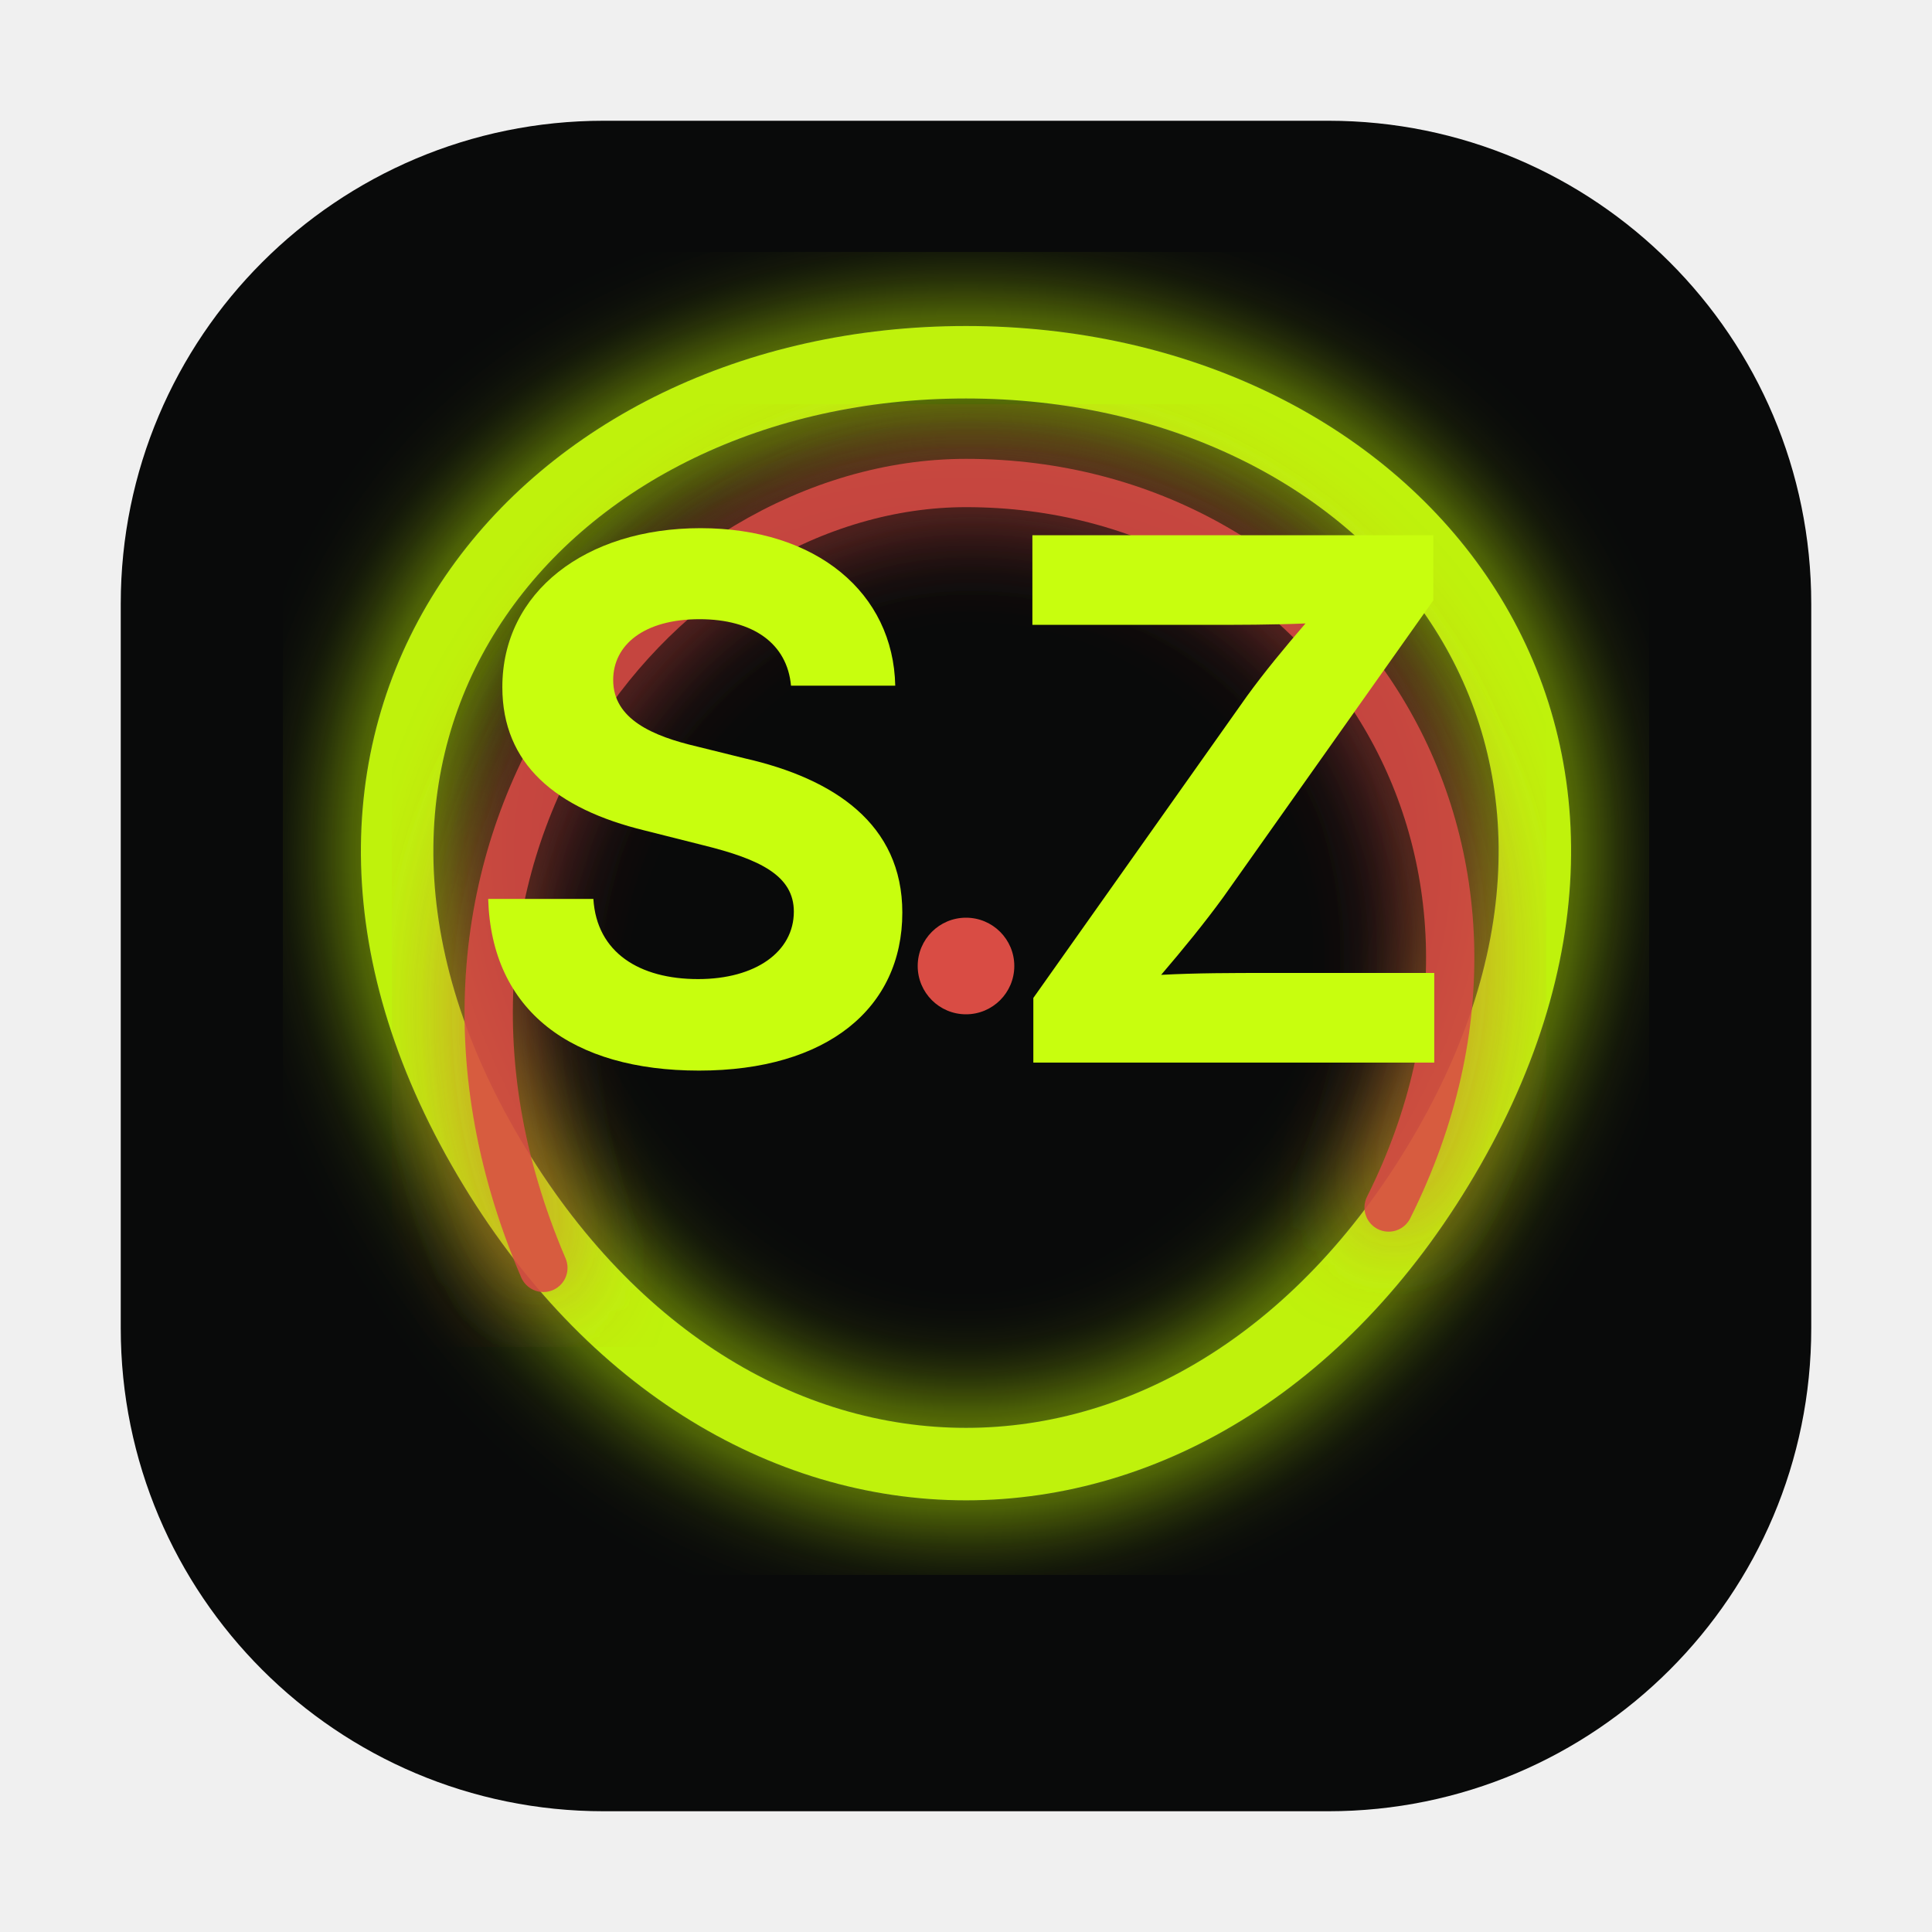
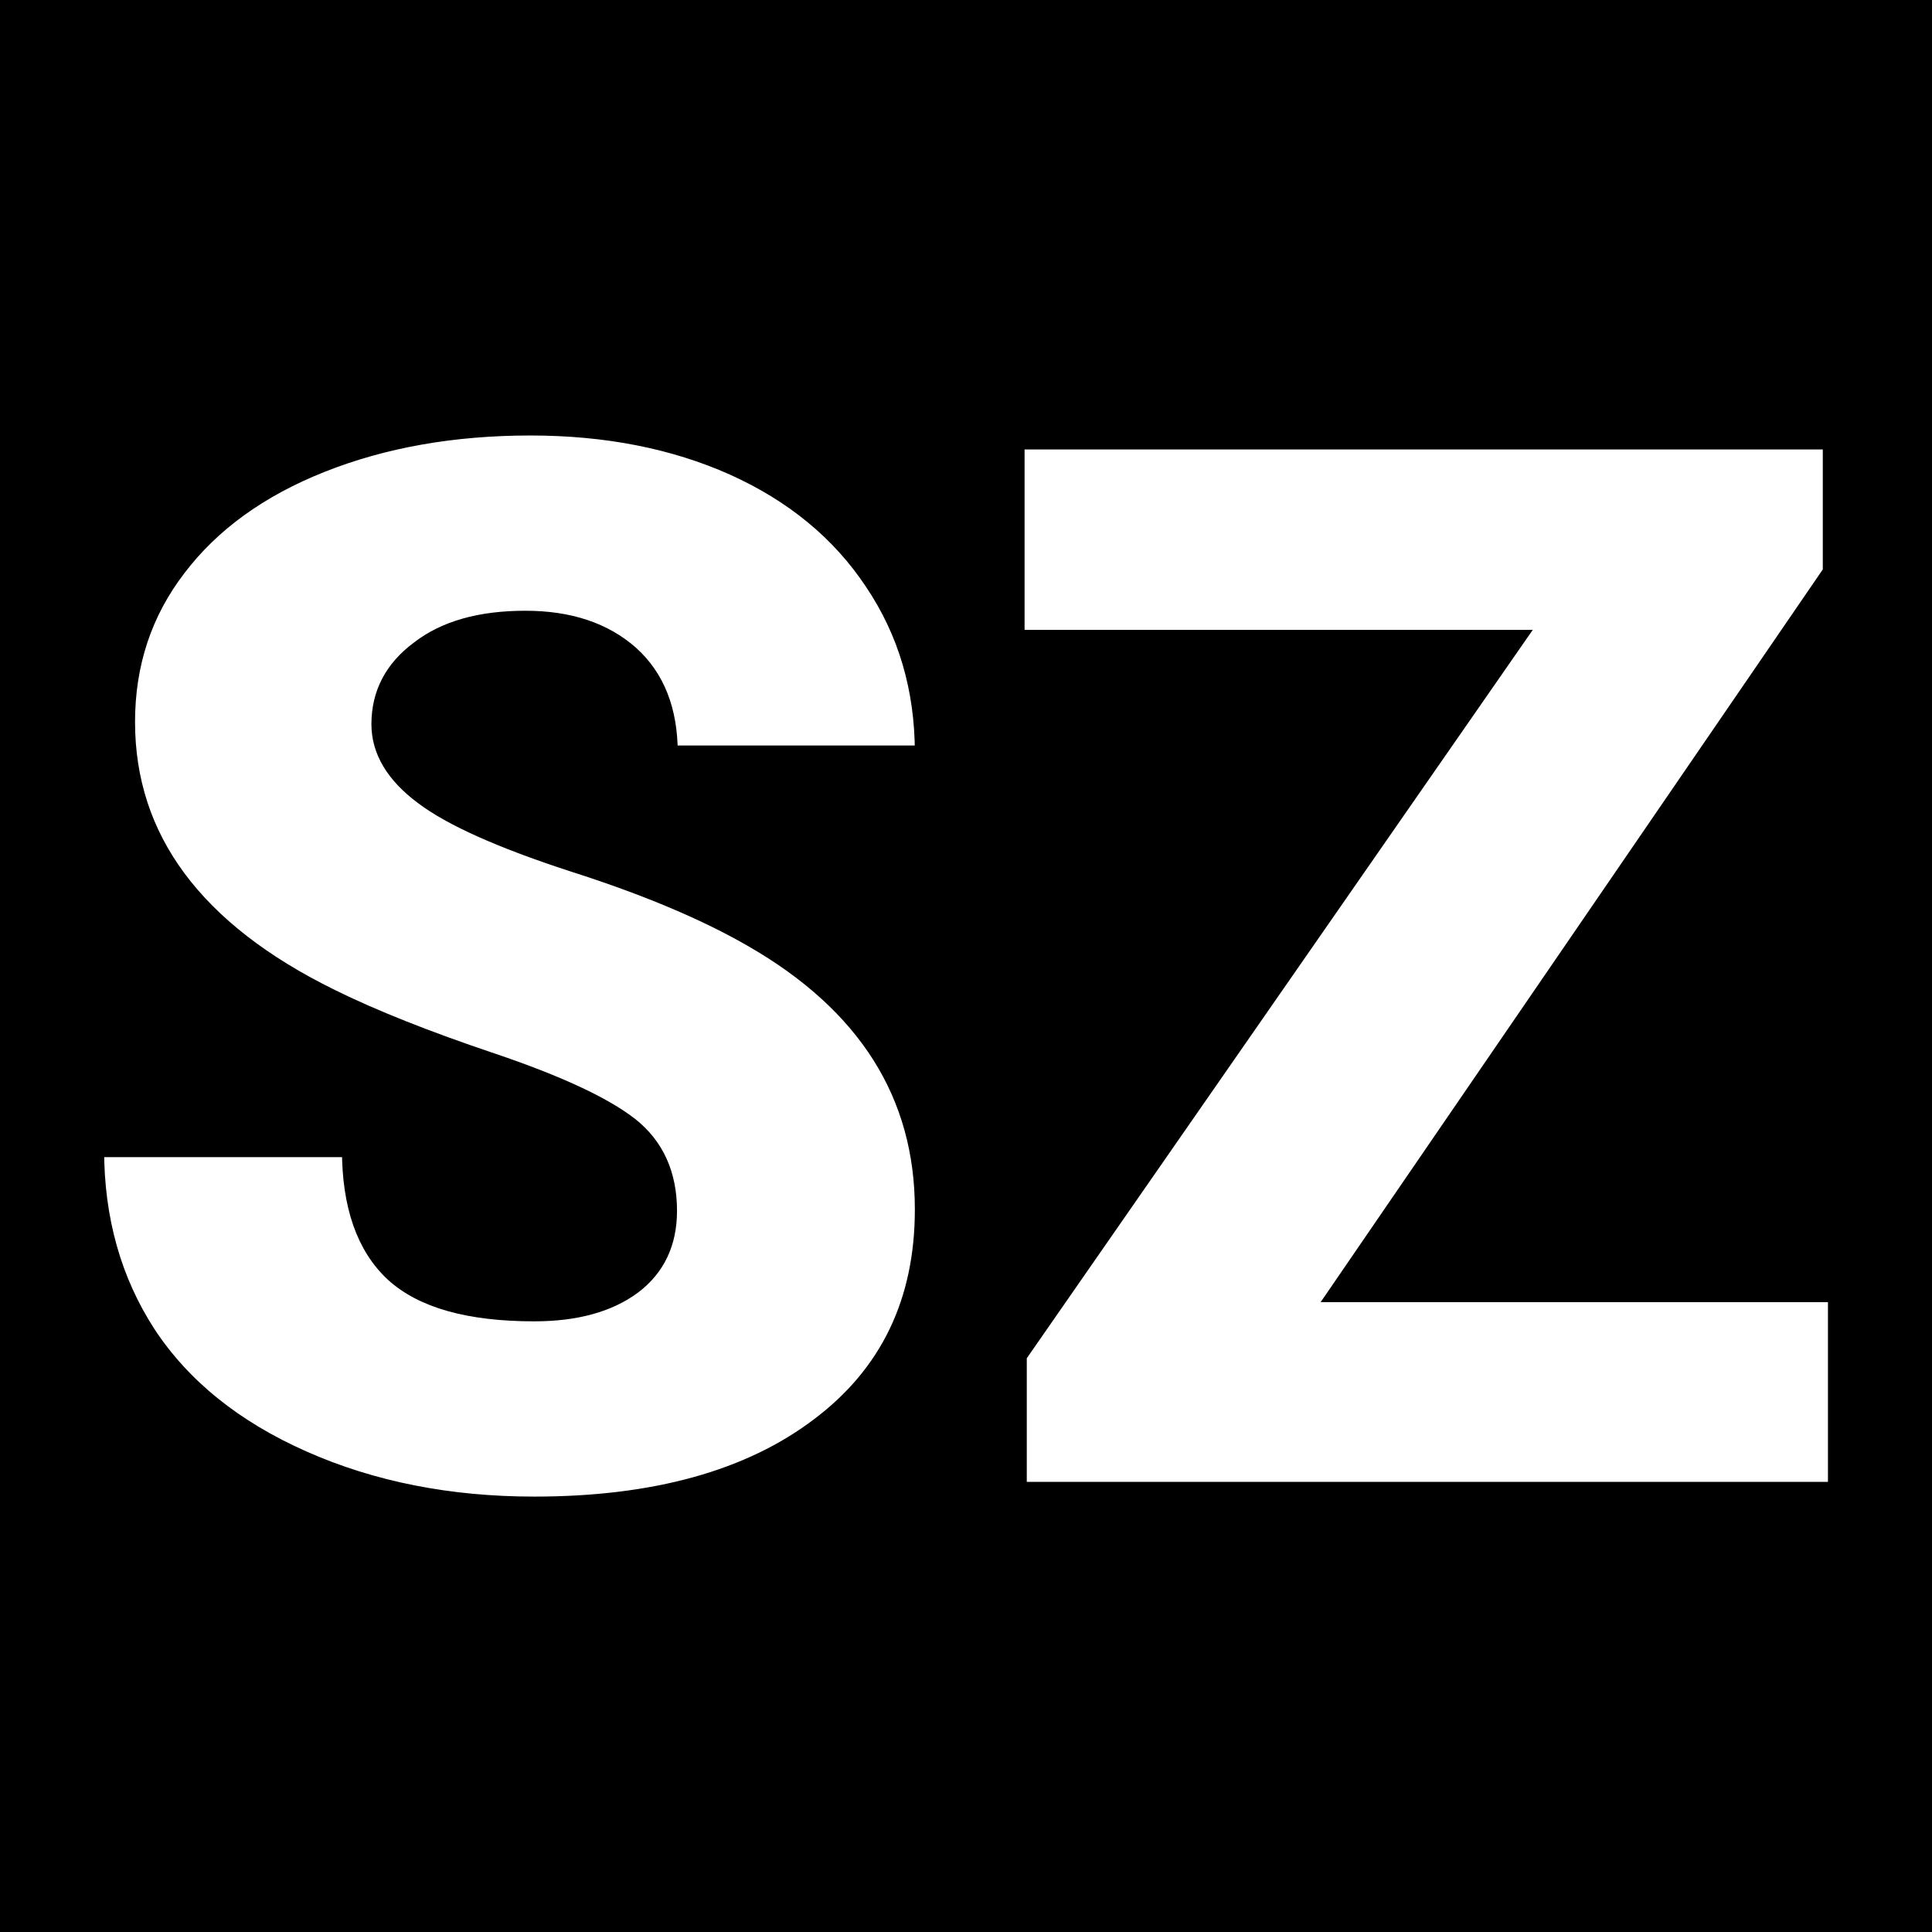
- <svg xmlns="http://www.w3.org/2000/svg" width="96" height="96" viewBox="0 0 64 64">
+ <svg xmlns="http://www.w3.org/2000/svg" version="1.1" viewBox="0 0 200 200" width="200" height="200">
+   <rect width="200" height="200" fill="url('#gradient')" />
  <defs>
-     <linearGradient id="bg" x1="0" y1="0" x2="1" y2="1">
-       <stop offset="0%" stop-color="#090a0a" />
-       <stop offset="100%" stop-color="#090a0a" />
+     <linearGradient id="gradient" gradientTransform="rotate(45 0.5 0.5)">
+       <stop offset="0%" stop-color="#000000" />
+       <stop offset="100%" stop-color="#000000" />
    </linearGradient>
-     <linearGradient id="accentGreen" x1="0" y1="0" x2="1" y2="1">
-       <stop offset="0%" stop-color="#c8fe0e" />
-       <stop offset="100%" stop-color="#c8fe0e" />
-     </linearGradient>
-     <linearGradient id="accentRed" x1="0" y1="0" x2="1" y2="1">
-       <stop offset="0%" stop-color="#d94c44" />
-       <stop offset="100%" stop-color="#d94c44" />
-     </linearGradient>
-     <filter id="glowGreen">
-       <feGaussianBlur stdDeviation="1.8" result="blur" />
-       <feMerge>
-         <feMergeNode in="blur" />
-         <feMergeNode in="SourceGraphic" />
-       </feMerge>
-     </filter>
-     <filter id="glowRed">
-       <feGaussianBlur stdDeviation="1.6" result="blur" />
-       <feMerge>
-         <feMergeNode in="blur" />
-         <feMergeNode in="SourceGraphic" />
-       </feMerge>
-     </filter>
-     <style>
-       .orbit {
-         transform-origin: 32px 32px;
-         animation: spin 7s linear infinite;
-       }
- 
-       .orbit2 {
-         transform-origin: 32px 32px;
-         animation: spinReverse 12s linear infinite;
-       }
- 
-       @keyframes spin {
-         from { transform: rotate(0deg); }
-         to { transform: rotate(360deg); }
-       }
- 
-       @keyframes spinReverse {
-         from { transform: rotate(360deg); }
-         to { transform: rotate(0deg); }
-       }
-     </style>
  </defs>
-   <rect x="4" y="4" width="56" height="56" rx="16" fill="url(#bg)" />
-   <g class="orbit">
-     <path d="M16 38              C8 24, 18 12, 32 12              C46 12, 56 24, 48 38              C40 52, 24 52, 16 38Z" fill="none" stroke="url(#accentGreen)" stroke-width="2.4" opacity="0.95" filter="url(#glowGreen)" />
+   <g>
+     <g fill="#ffffff" transform="matrix(7.622829,0,0,7.622829,5.213481,154.1646)" stroke="#000000" stroke-width="0.2">
+       <path d="M8.41-3.78L8.41-3.78Q8.41-4.53 7.88-4.95Q7.34-5.37 6.01-5.82Q4.67-6.27 3.82-6.69L3.82-6.69Q1.05-8.05 1.05-10.42L1.05-10.42Q1.05-11.60 1.74-12.50Q2.43-13.41 3.69-13.91Q4.95-14.41 6.52-14.41L6.52-14.41Q8.06-14.41 9.27-13.87Q10.49-13.32 11.16-12.31Q11.84-11.30 11.84-10L11.84-10L8.42-10Q8.42-10.87 7.89-11.35Q7.35-11.83 6.45-11.83L6.45-11.83Q5.53-11.83 5.00-11.42Q4.46-11.02 4.46-10.39L4.46-10.39Q4.46-9.84 5.05-9.40Q5.63-8.96 7.11-8.48Q8.58-8.01 9.53-7.46L9.53-7.46Q11.84-6.13 11.84-3.80L11.84-3.80Q11.84-1.93 10.43-0.87Q9.02 0.20 6.57 0.20L6.57 0.20Q4.84 0.20 3.44-0.42Q2.04-1.04 1.33-2.12Q0.63-3.20 0.63-4.61L0.63-4.61L4.06-4.61Q4.06-3.47 4.65-2.92Q5.24-2.38 6.57-2.38L6.57-2.38Q7.42-2.38 7.92-2.75Q8.41-3.12 8.41-3.78ZM24.17-12.46L17.44-2.64L24.24-2.64L24.24 0L13.16 0L13.16-1.81L19.94-11.57L13.13-11.57L13.13-14.22L24.17-14.22L24.17-12.46Z" />
+     </g>
  </g>
-   <g class="orbit2">
-     <path d="M18 42              C12 28, 22 16, 32 16              C44 16, 52 28, 46 40" fill="none" stroke="url(#accentRed)" stroke-width="1.6" stroke-linecap="round" opacity="0.9" filter="url(#glowRed)" />
-   </g>
-   <text x="50%" y="55%" text-anchor="middle" font-size="24" font-family="Inter, ui-sans-serif, system-ui, -apple-system, Segoe UI, Roboto" font-weight="700" letter-spacing="2" fill="#c8fe0e">
-     SZ
-   </text>
-   <circle cx="32" cy="32" r="1.6" fill="#d94c44" />
</svg>
